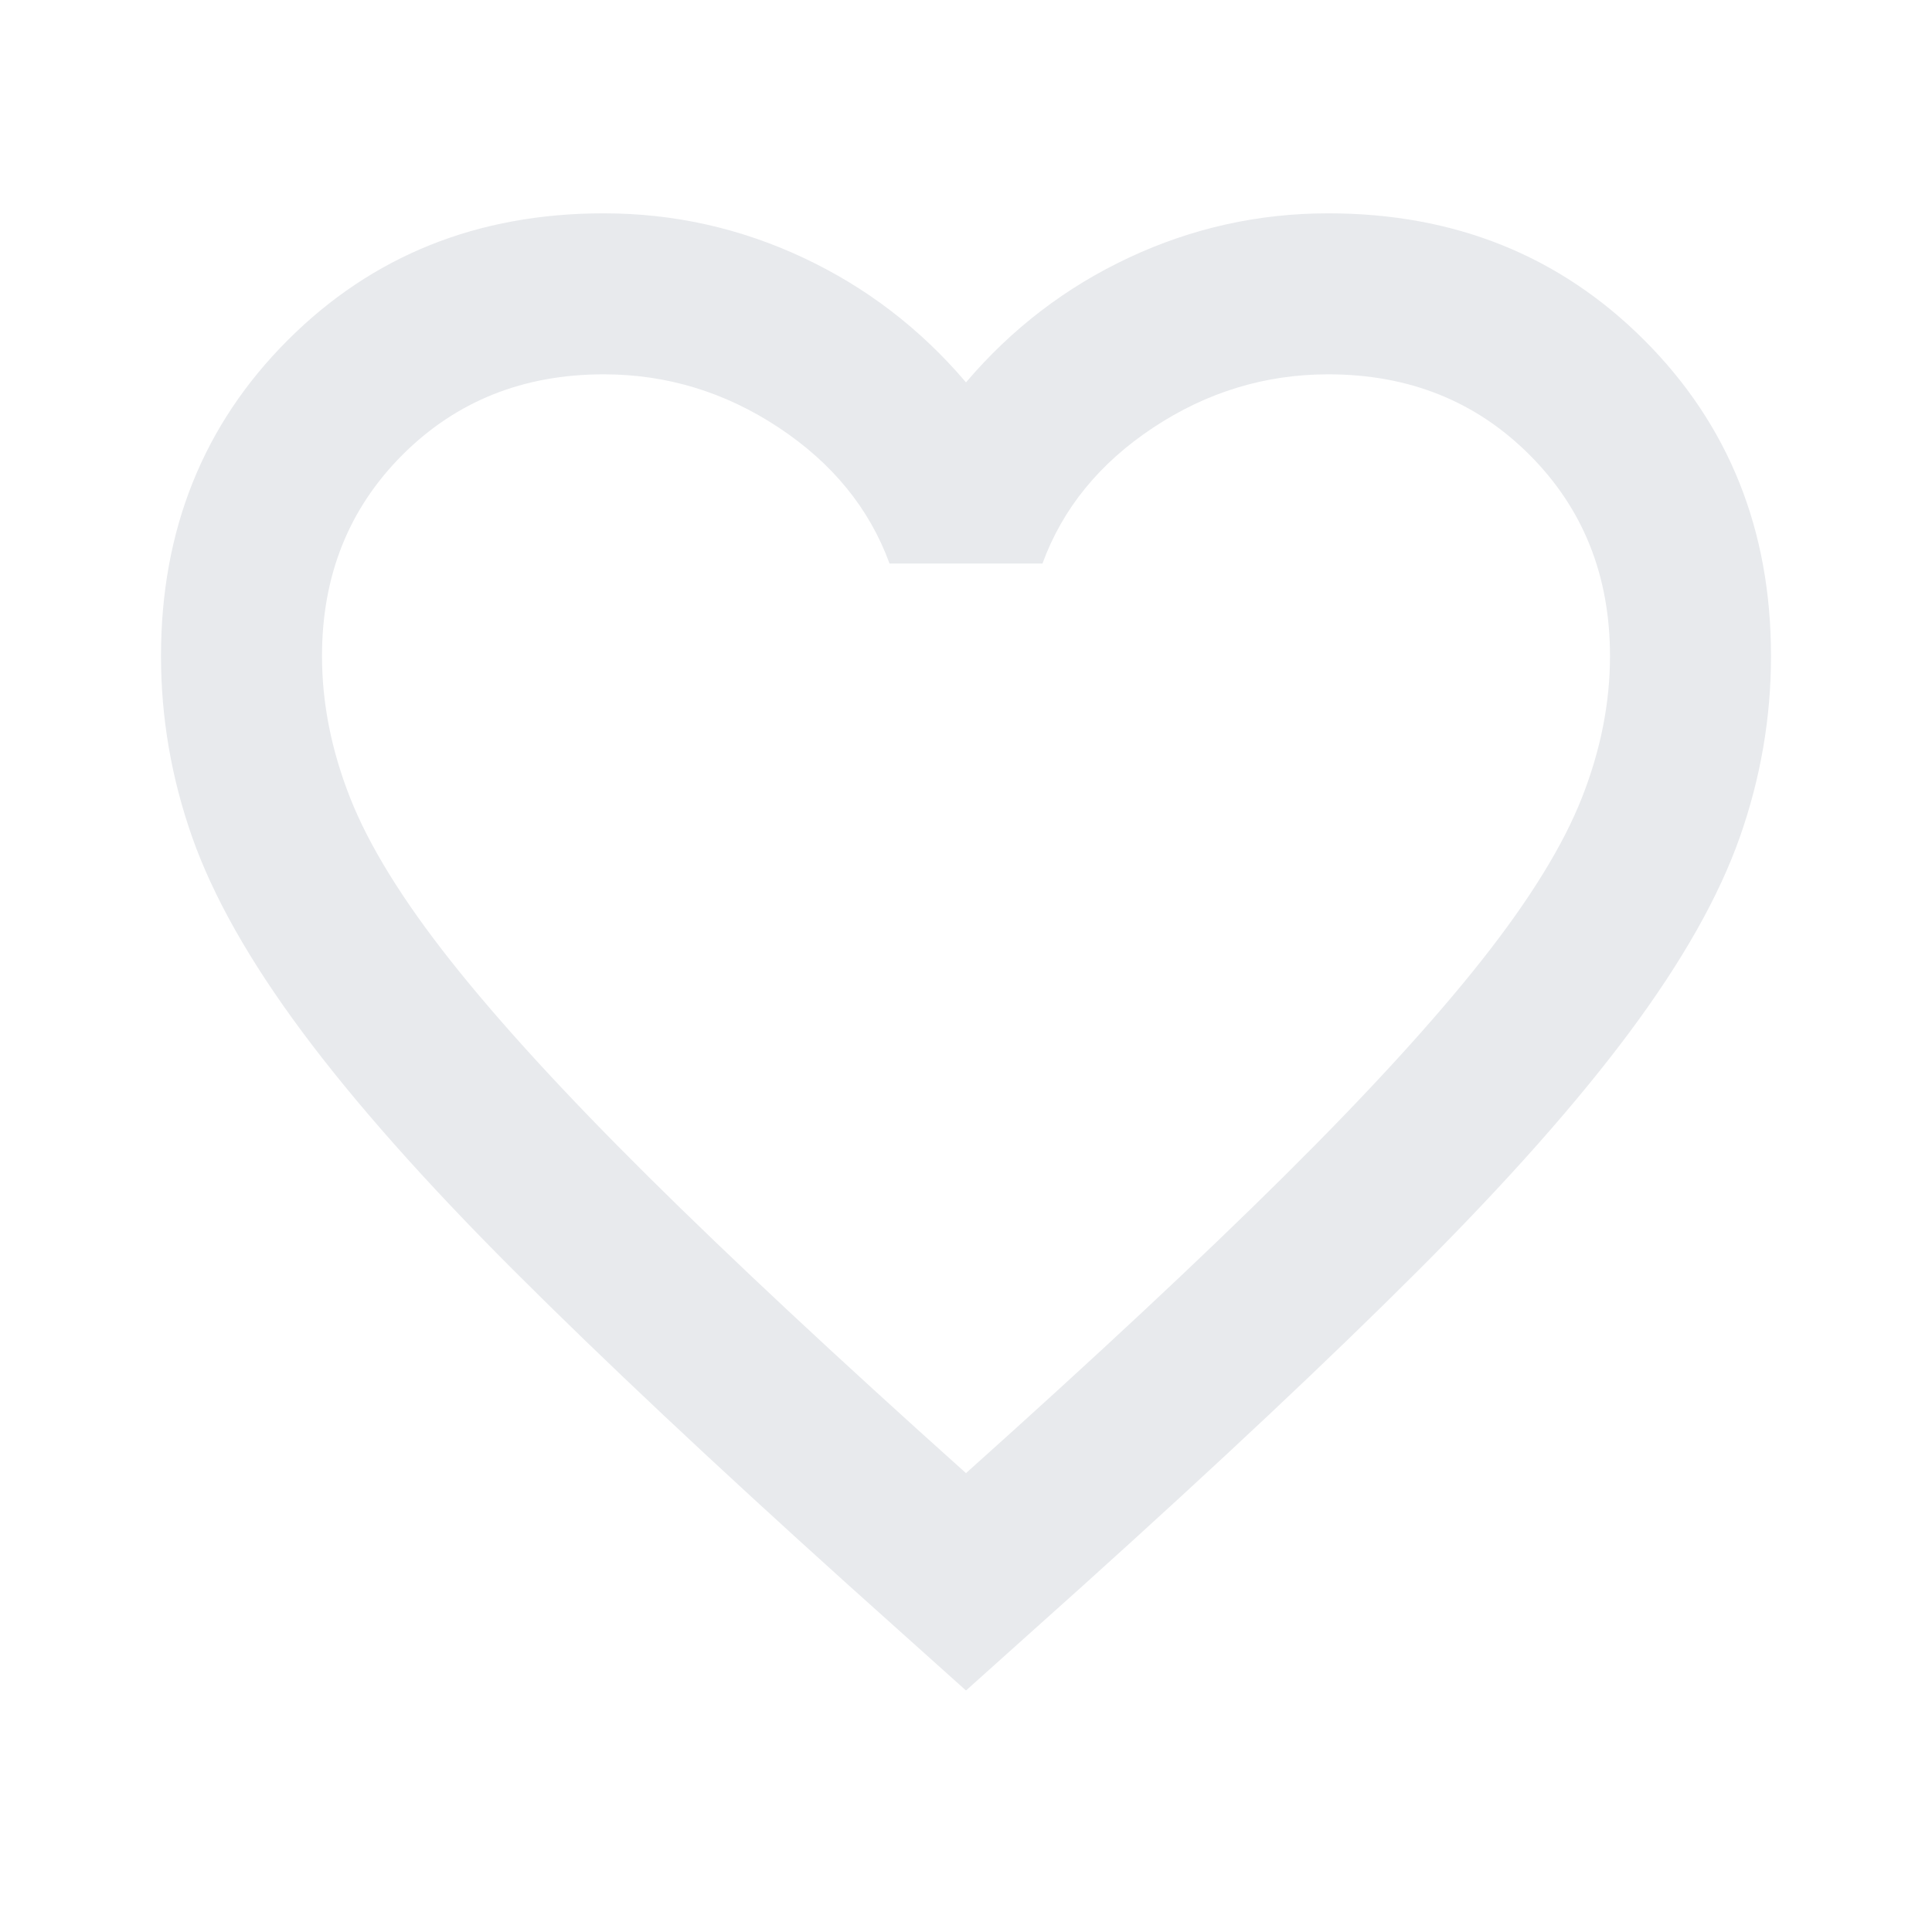
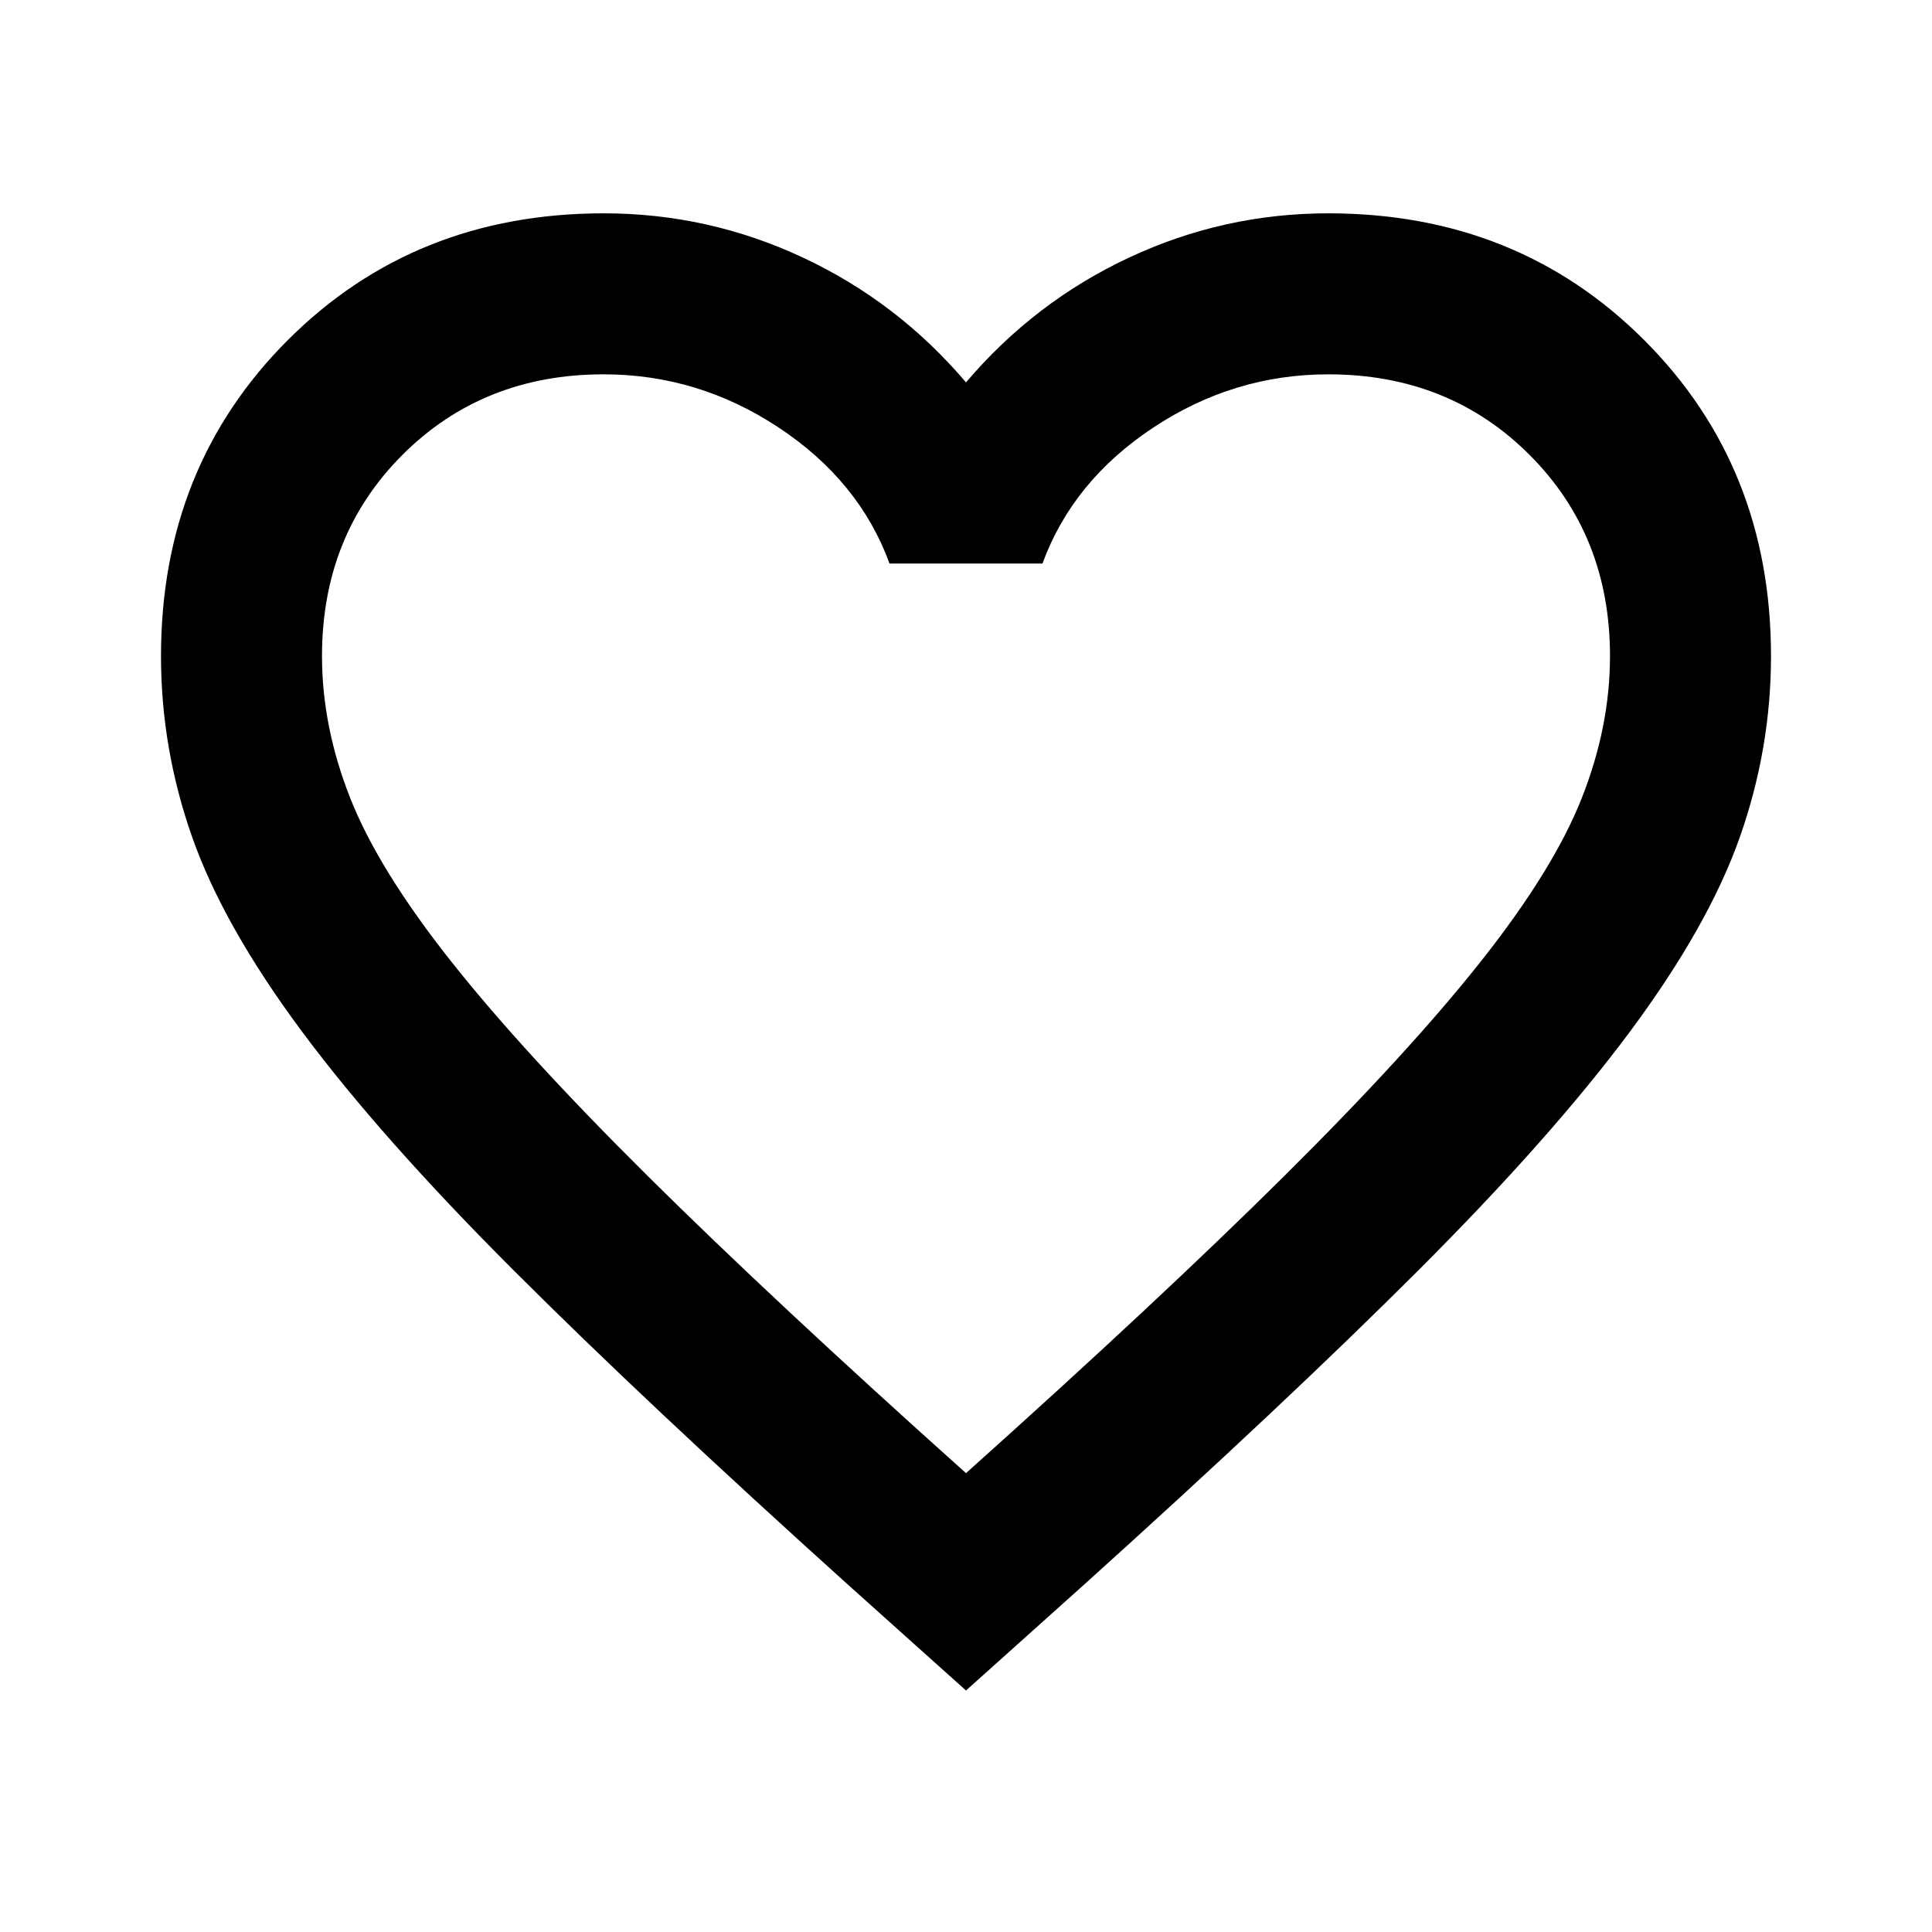
- <svg xmlns="http://www.w3.org/2000/svg" height="24px" viewBox="0 -960 960 960" width="24px" fill="#e8eaed">
+ <svg xmlns="http://www.w3.org/2000/svg" height="24px" viewBox="0 -960 960 960" width="24px" fill="#000000">
  <path d="m480-120-58-52q-101-91-167-157T150-447.5Q111-500 95.5-544T80-634q0-94 63-157t157-63q52 0 99 22t81 62q34-40 81-62t99-22q94 0 157 63t63 157q0 46-15.5 90T810-447.5Q771-395 705-329T538-172l-58 52Zm0-108q96-86 158-147.5t98-107q36-45.5 50-81t14-70.5q0-60-40-100t-100-40q-47 0-87 26.5T518-680h-76q-15-41-55-67.5T300-774q-60 0-100 40t-40 100q0 35 14 70.5t50 81q36 45.5 98 107T480-228Zm0-273Z" />
</svg>
